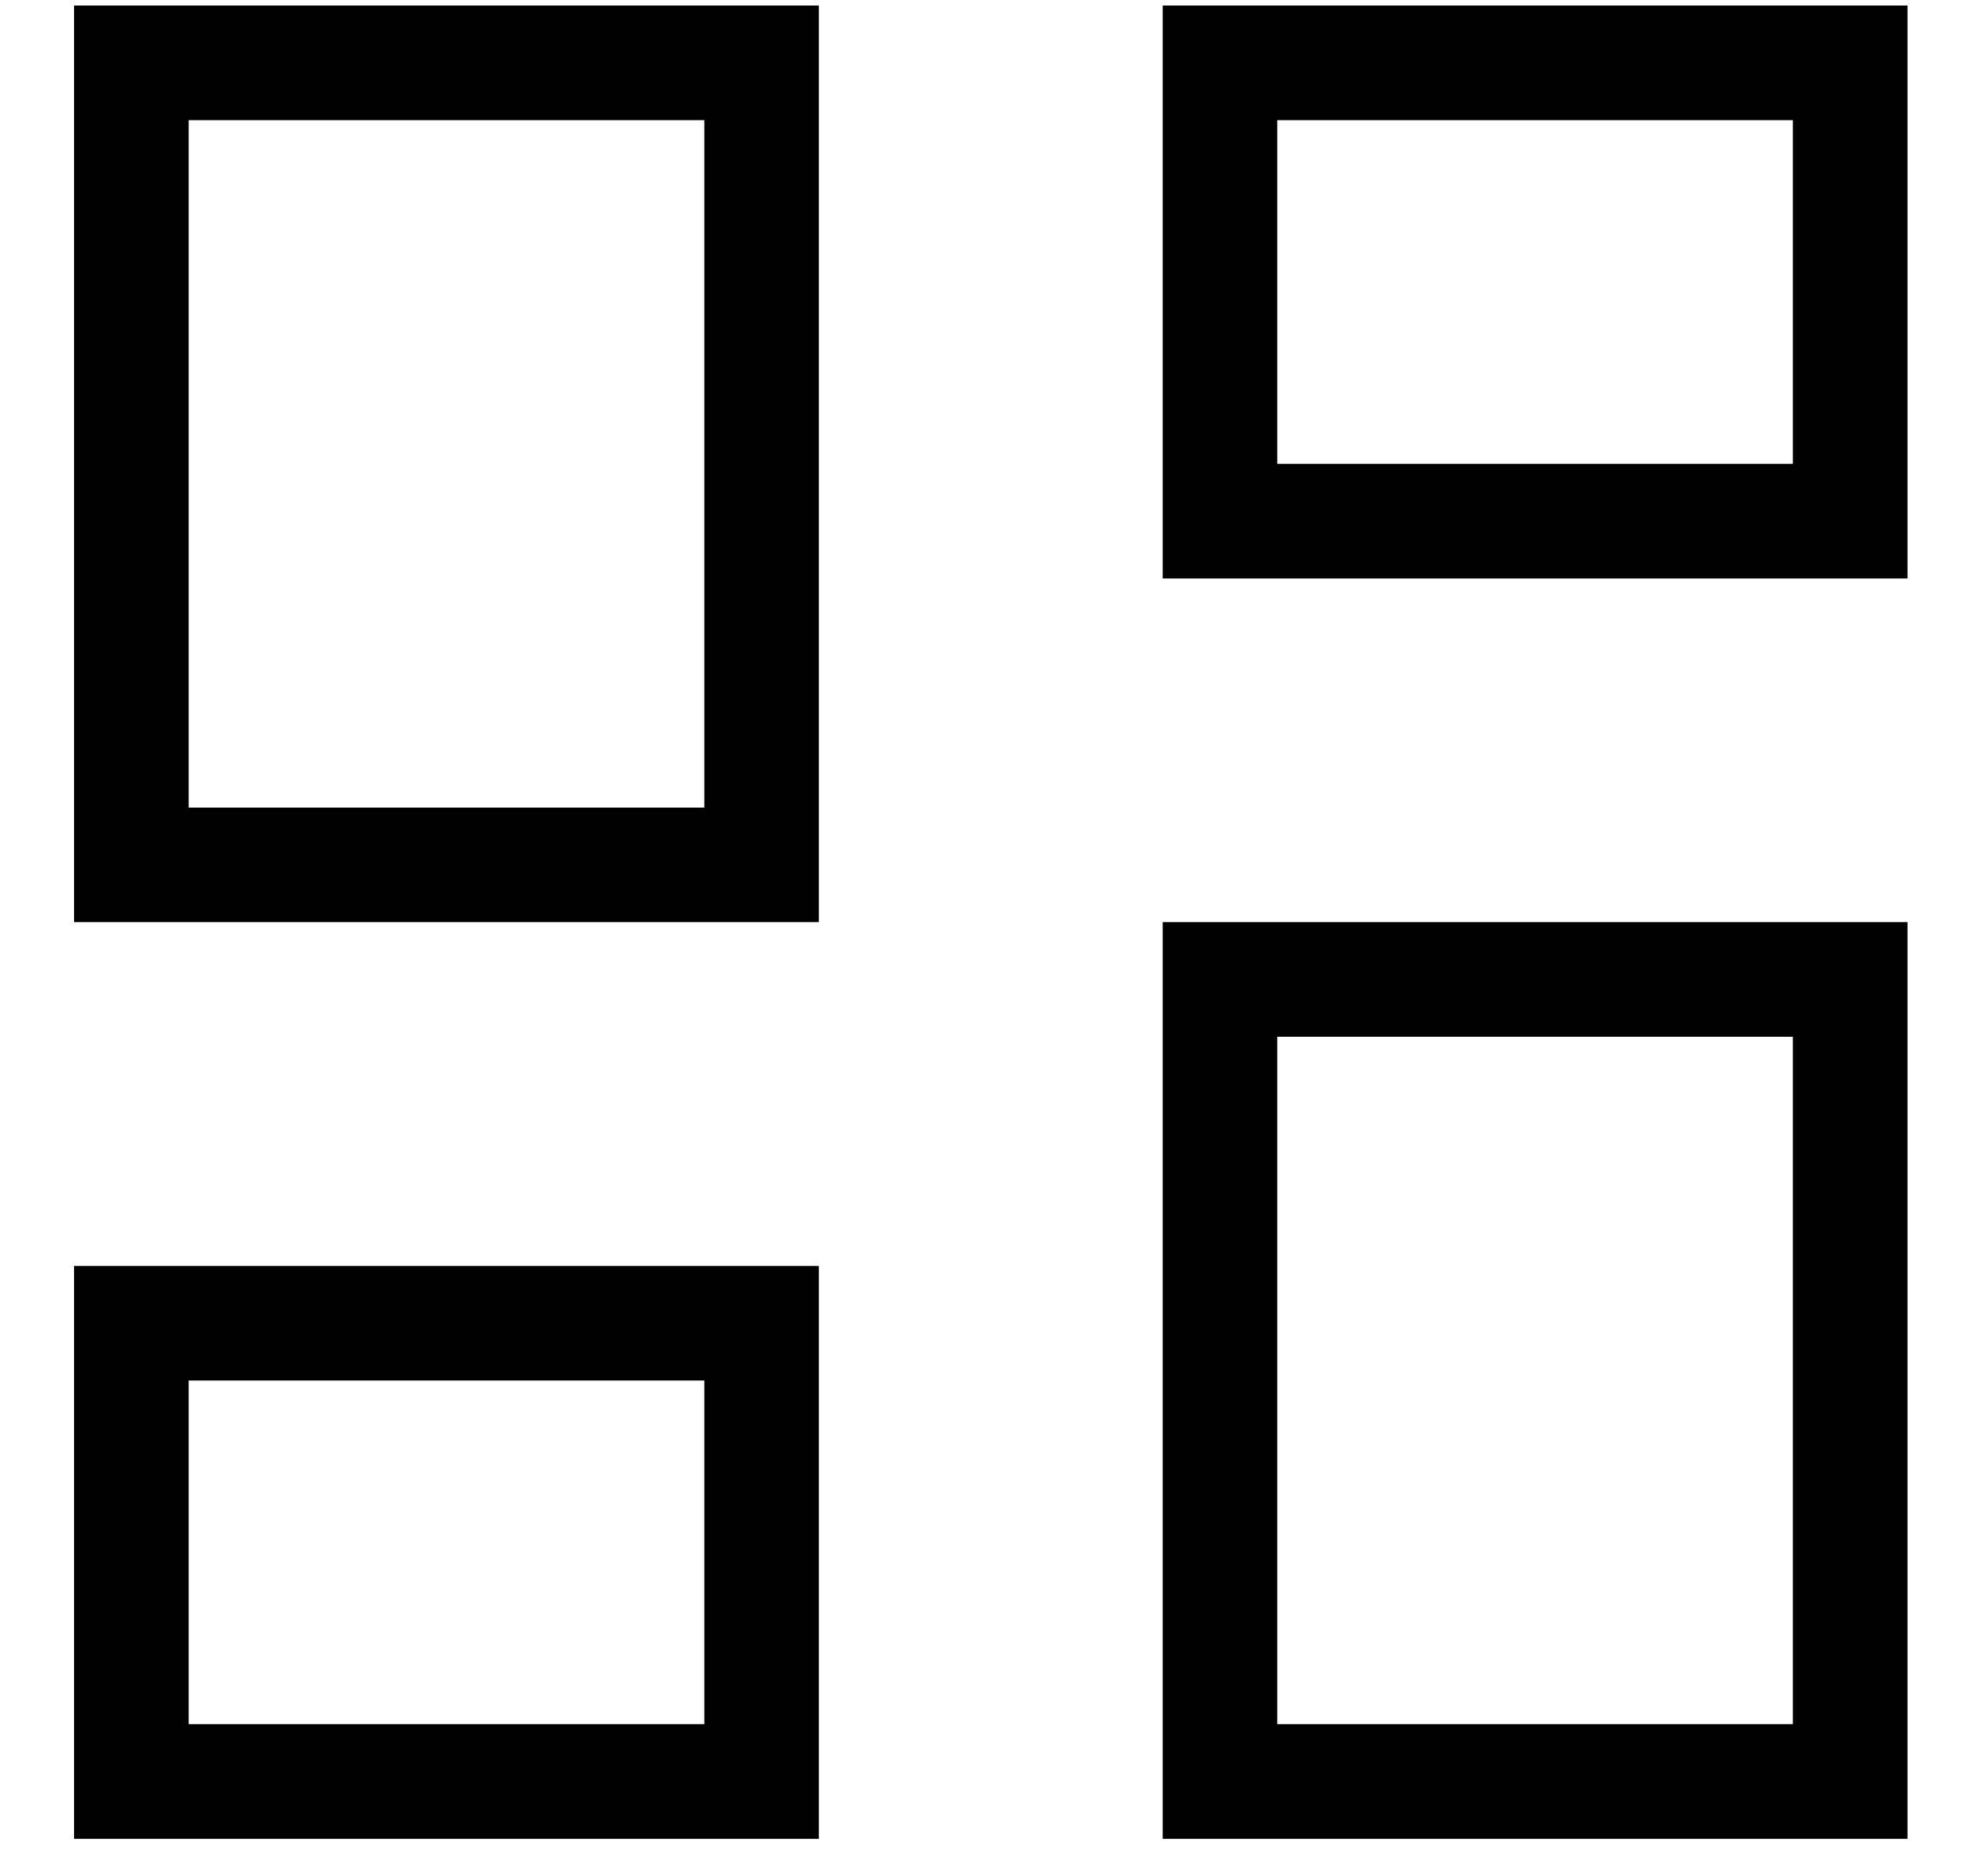
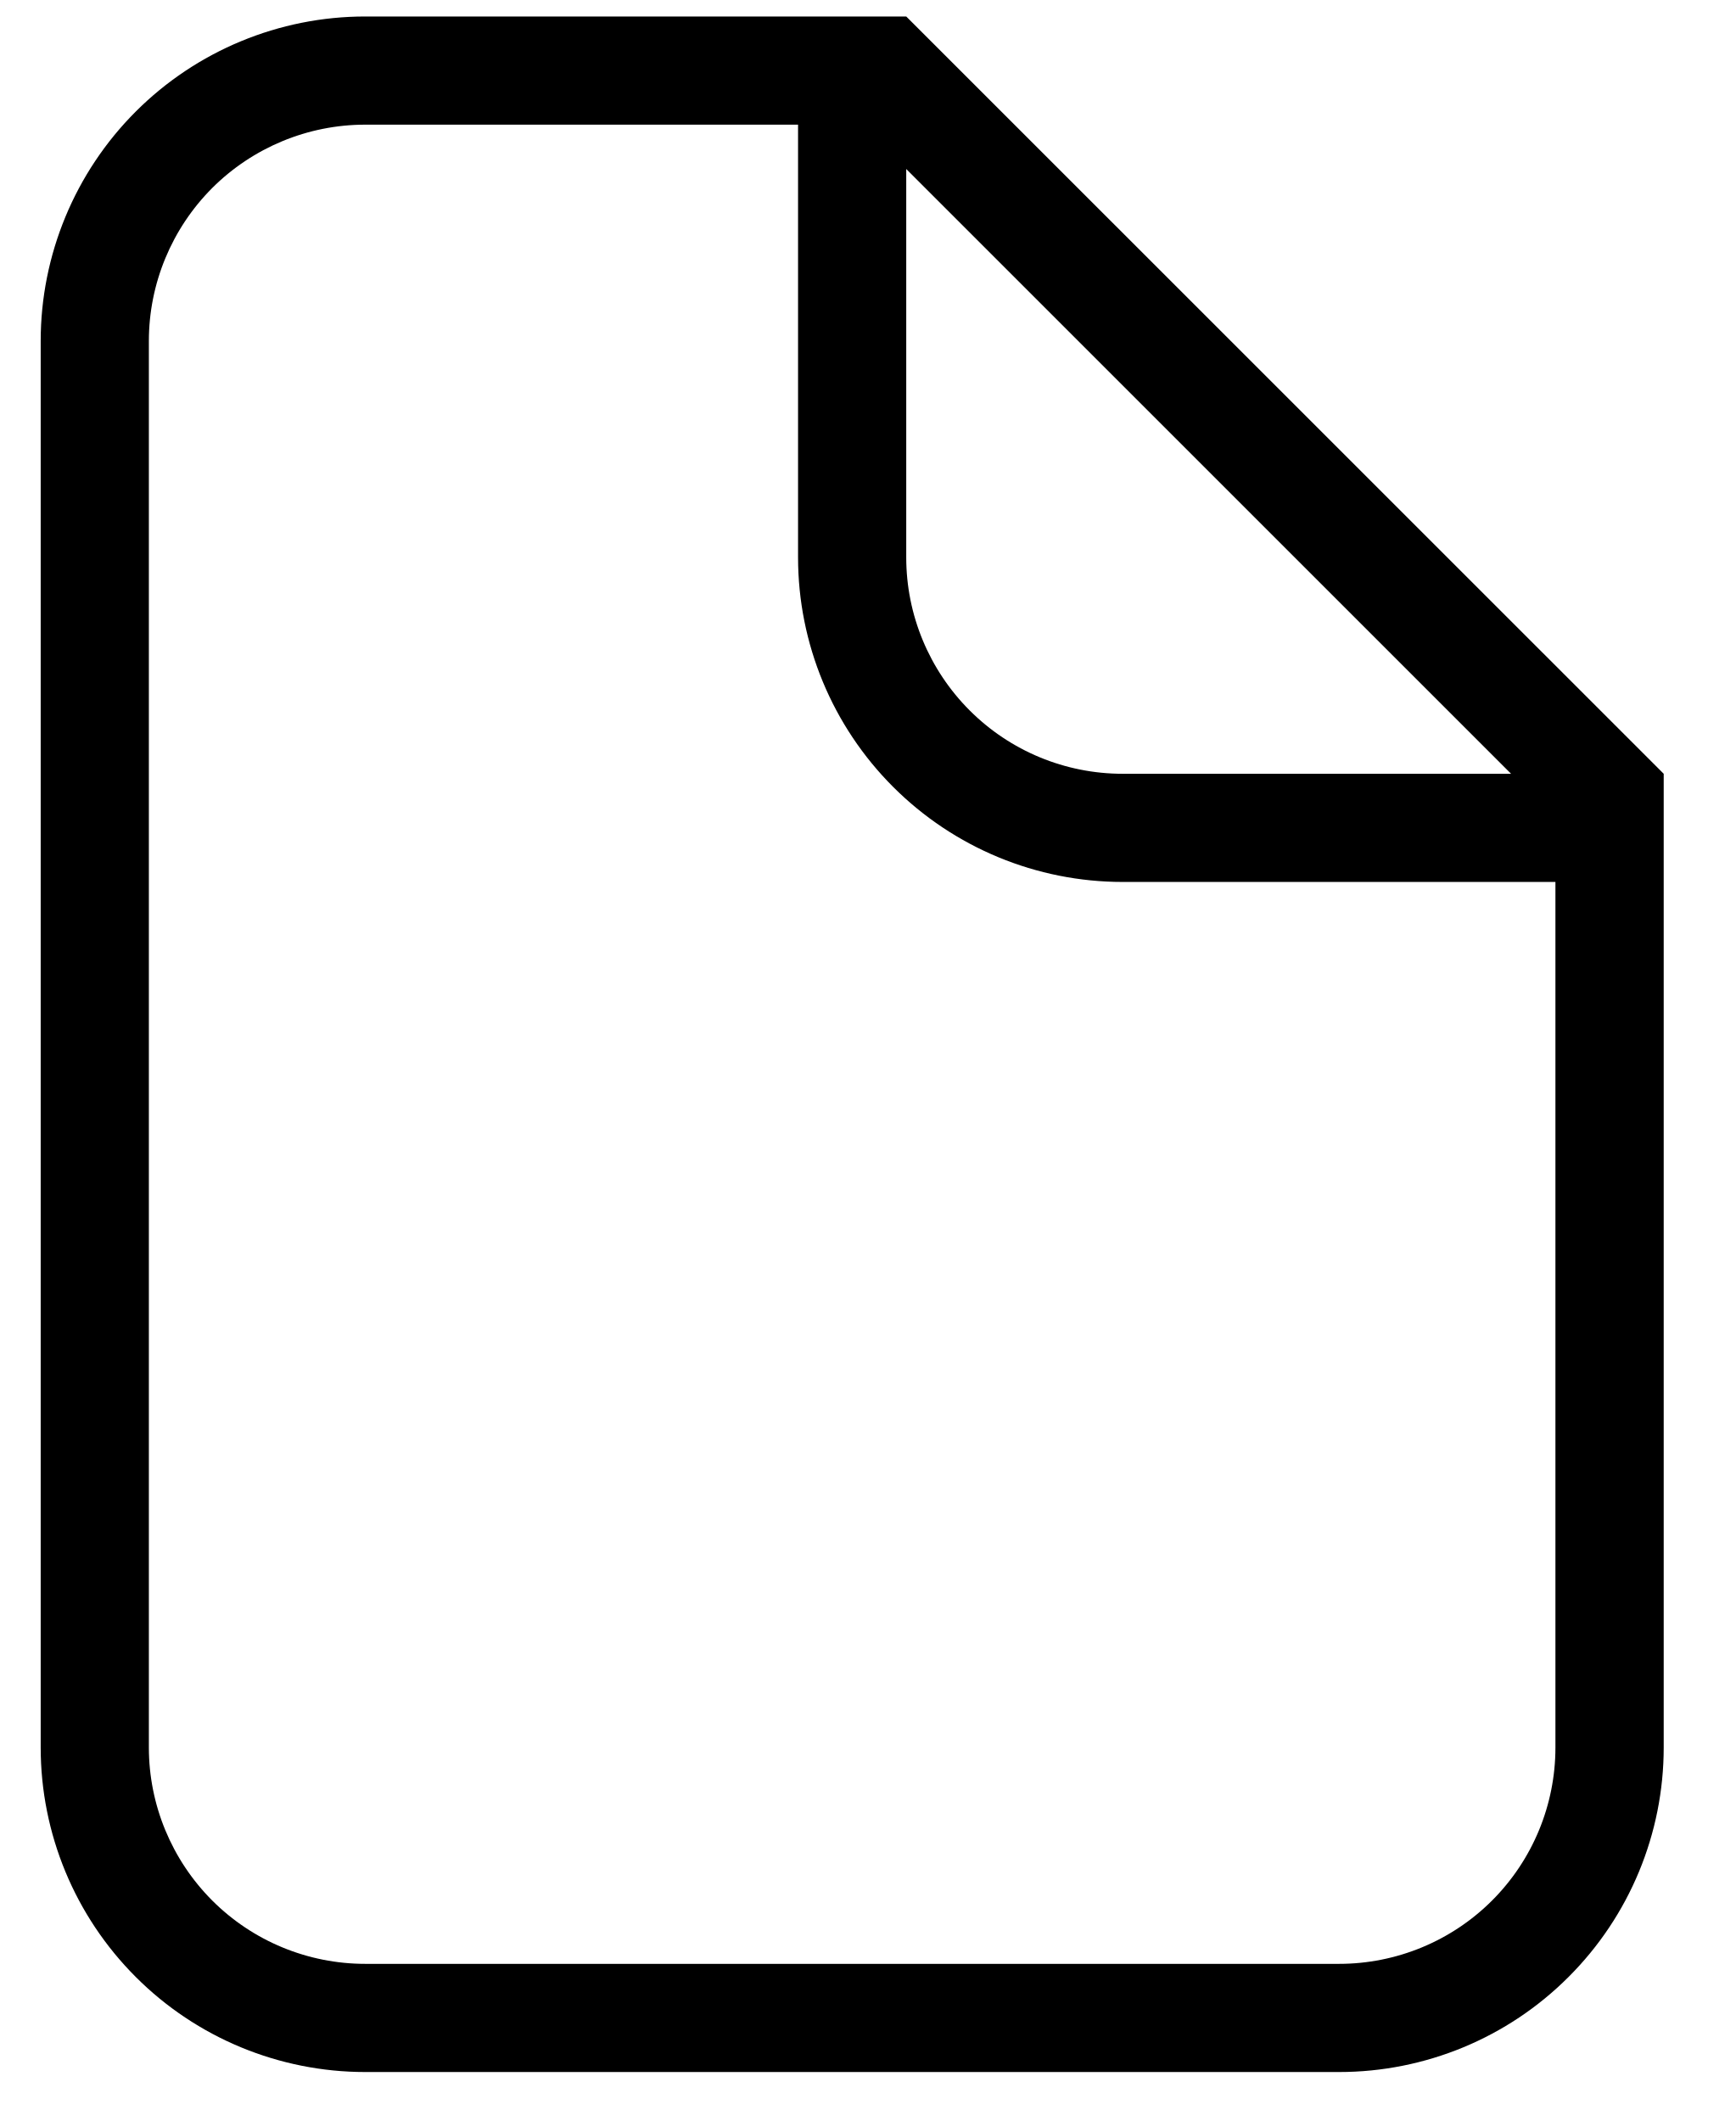
- <svg xmlns="http://www.w3.org/2000/svg" width="21" height="20" viewBox="0 0 21 20" fill="none">
-   <path d="M12.394 6.167V0.059H20.334V6.167H12.394ZM0.789 9.831V0.059H8.729V9.831H0.789ZM12.394 19.604V9.831H20.334V19.604H12.394ZM0.789 19.604V13.496H8.729V19.604H0.789ZM2.011 8.61H7.508V1.281H2.011V8.61ZM13.615 18.382H19.112V11.053H13.615V18.382ZM13.615 4.945H19.112V1.281H13.615V4.945ZM2.011 18.382H7.508V14.718H2.011V18.382Z" fill="black" />
+ <svg xmlns="http://www.w3.org/2000/svg" width="18" height="22" viewBox="0 0 18 22" fill="none">
+   <path d="M11.644 9.148C10.751 9.148 9.895 8.794 9.263 8.162C8.632 7.531 8.277 6.675 8.277 5.782V1.293H3.788C3.193 1.293 2.622 1.53 2.201 1.95C1.781 2.371 1.544 2.942 1.544 3.537V18.126C1.544 18.721 1.781 19.292 2.201 19.713C2.622 20.134 3.193 20.37 3.788 20.37H13.888C14.483 20.37 15.054 20.134 15.475 19.713C15.896 19.292 16.132 18.721 16.132 18.126V9.148H11.644ZM9.399 5.782C9.399 6.377 9.636 6.948 10.057 7.369C10.478 7.79 11.048 8.026 11.644 8.026H15.672L9.399 1.753V5.782ZM3.788 0.171H9.399L17.255 8.026V18.126C17.255 19.019 16.9 19.875 16.268 20.506C15.637 21.138 14.781 21.492 13.888 21.492H3.788C2.896 21.492 2.039 21.138 1.408 20.506C0.777 19.875 0.422 19.019 0.422 18.126V3.537C0.422 2.645 0.777 1.788 1.408 1.157C2.039 0.526 2.896 0.171 3.788 0.171Z" fill="black" />
</svg>
